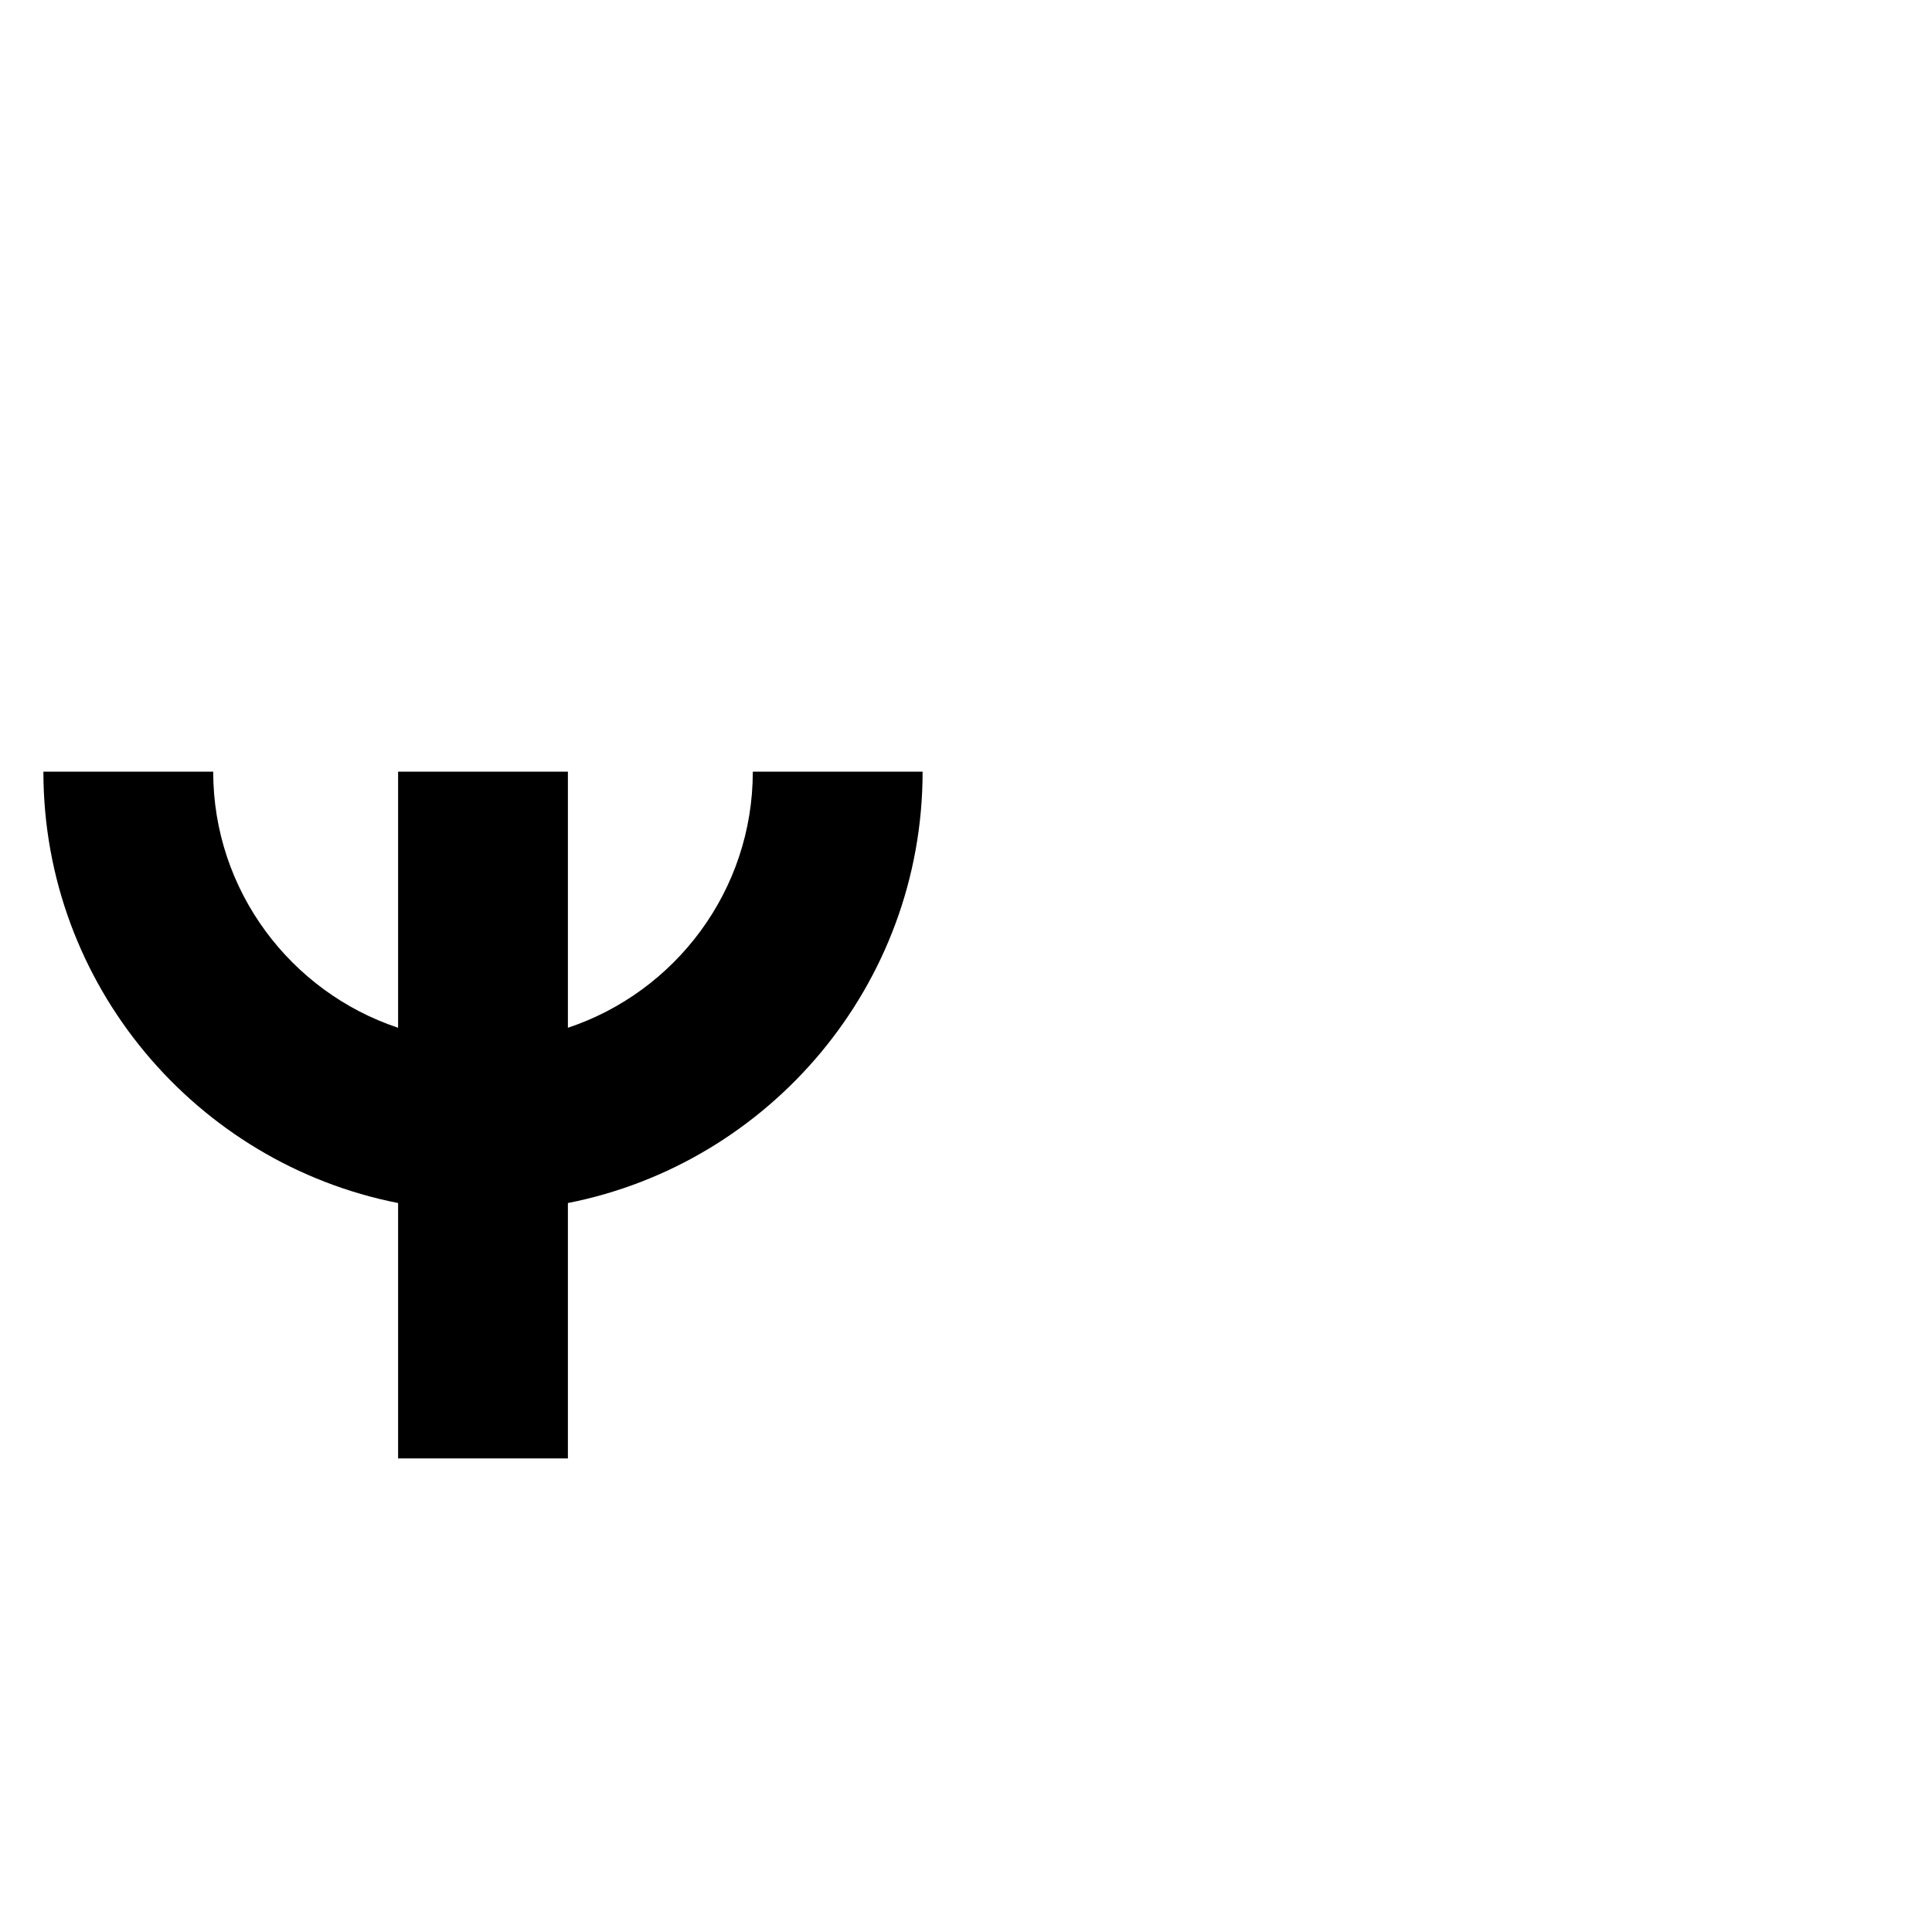
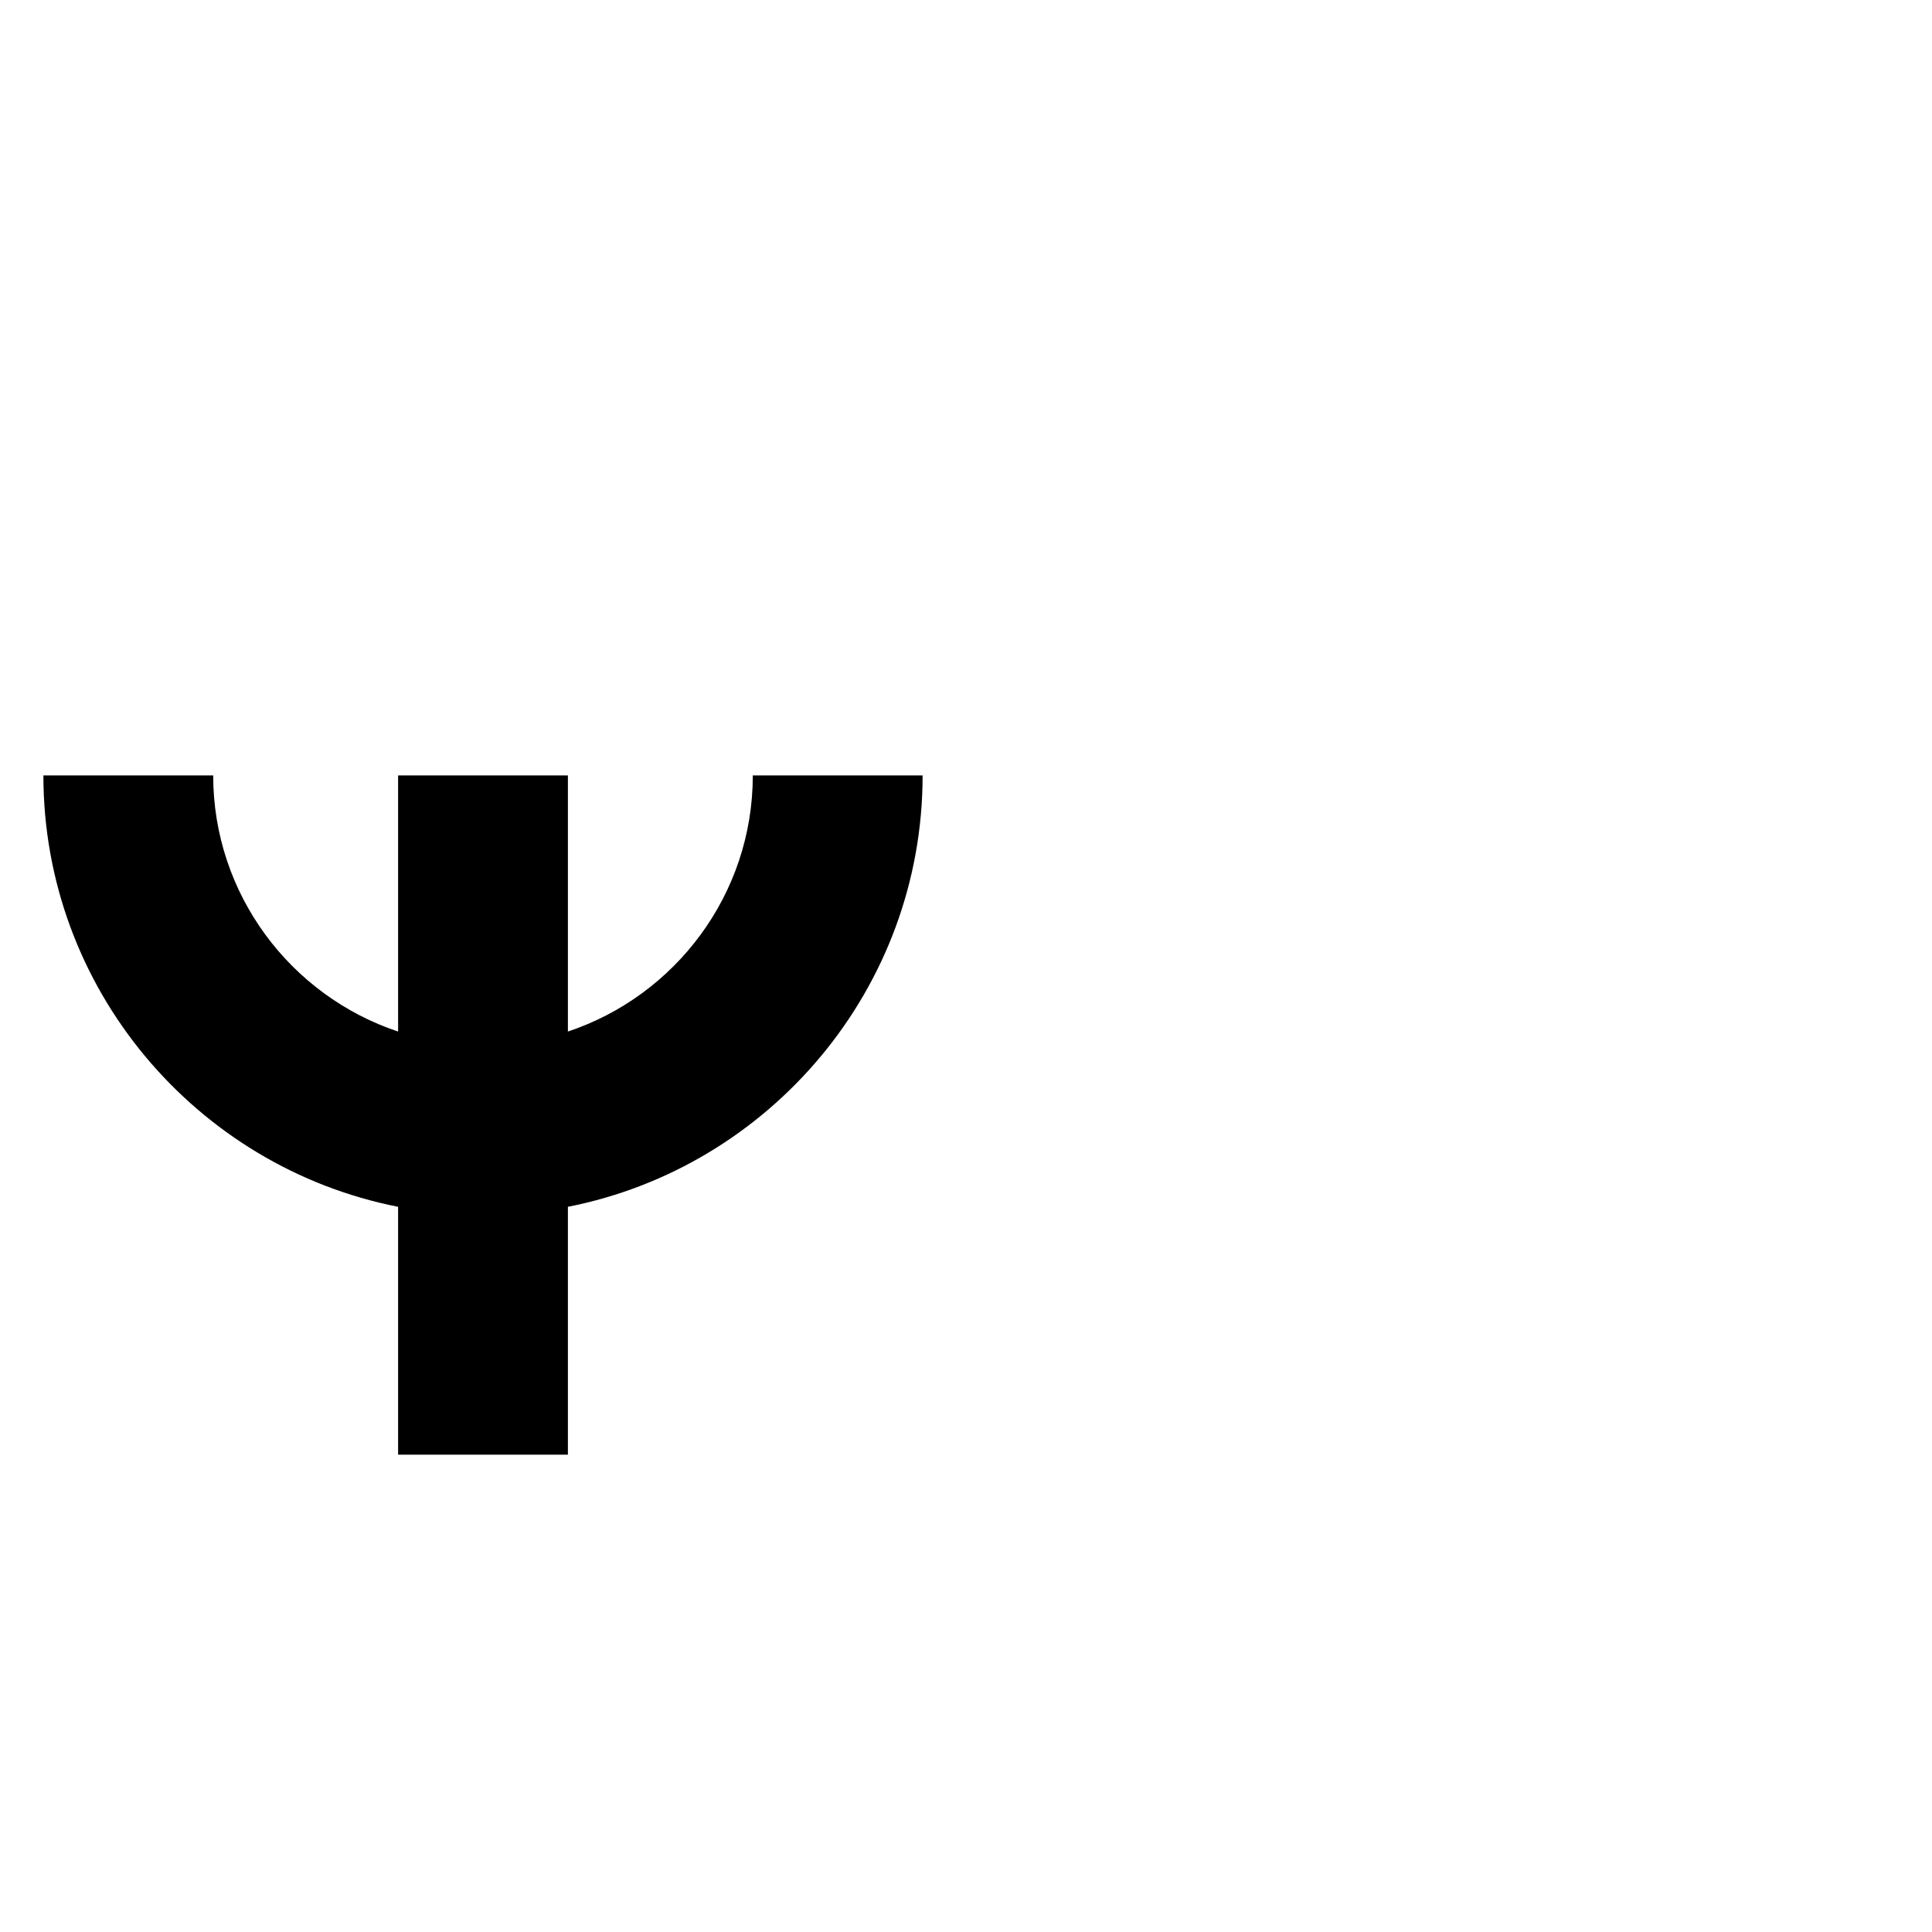
<svg xmlns="http://www.w3.org/2000/svg" width="2048" height="2048">
-   <path id="path1" fill="#000000" stroke="none" d="M 46 818 C 46 1044.032 208.065 1233.174 422 1275.264 L 422 1546 L 602 1546 L 602 1275.264 C 815.945 1233.173 978 1044.019 978 818 L 798 818 C 798 944.182 715.703 1051.641 602 1089.475 L 602 818 L 422 818 L 422 1089.475 C 308.301 1051.642 226 944.188 226 818 Z" />
+   <path id="path1" fill="#000000" stroke="none" d="M 46 822 C 46 1048.032 208.065 1237.174 422 1279.264 L 422 1542 L 602 1542 L 602 1279.264 C 815.945 1237.173 978 1048.019 978 822 L 798 822 C 798 948.181 715.703 1055.641 602 1093.475 L 602 822 L 422 822 L 422 1093.475 C 308.301 1055.642 226 948.188 226 822 Z" />
</svg>
